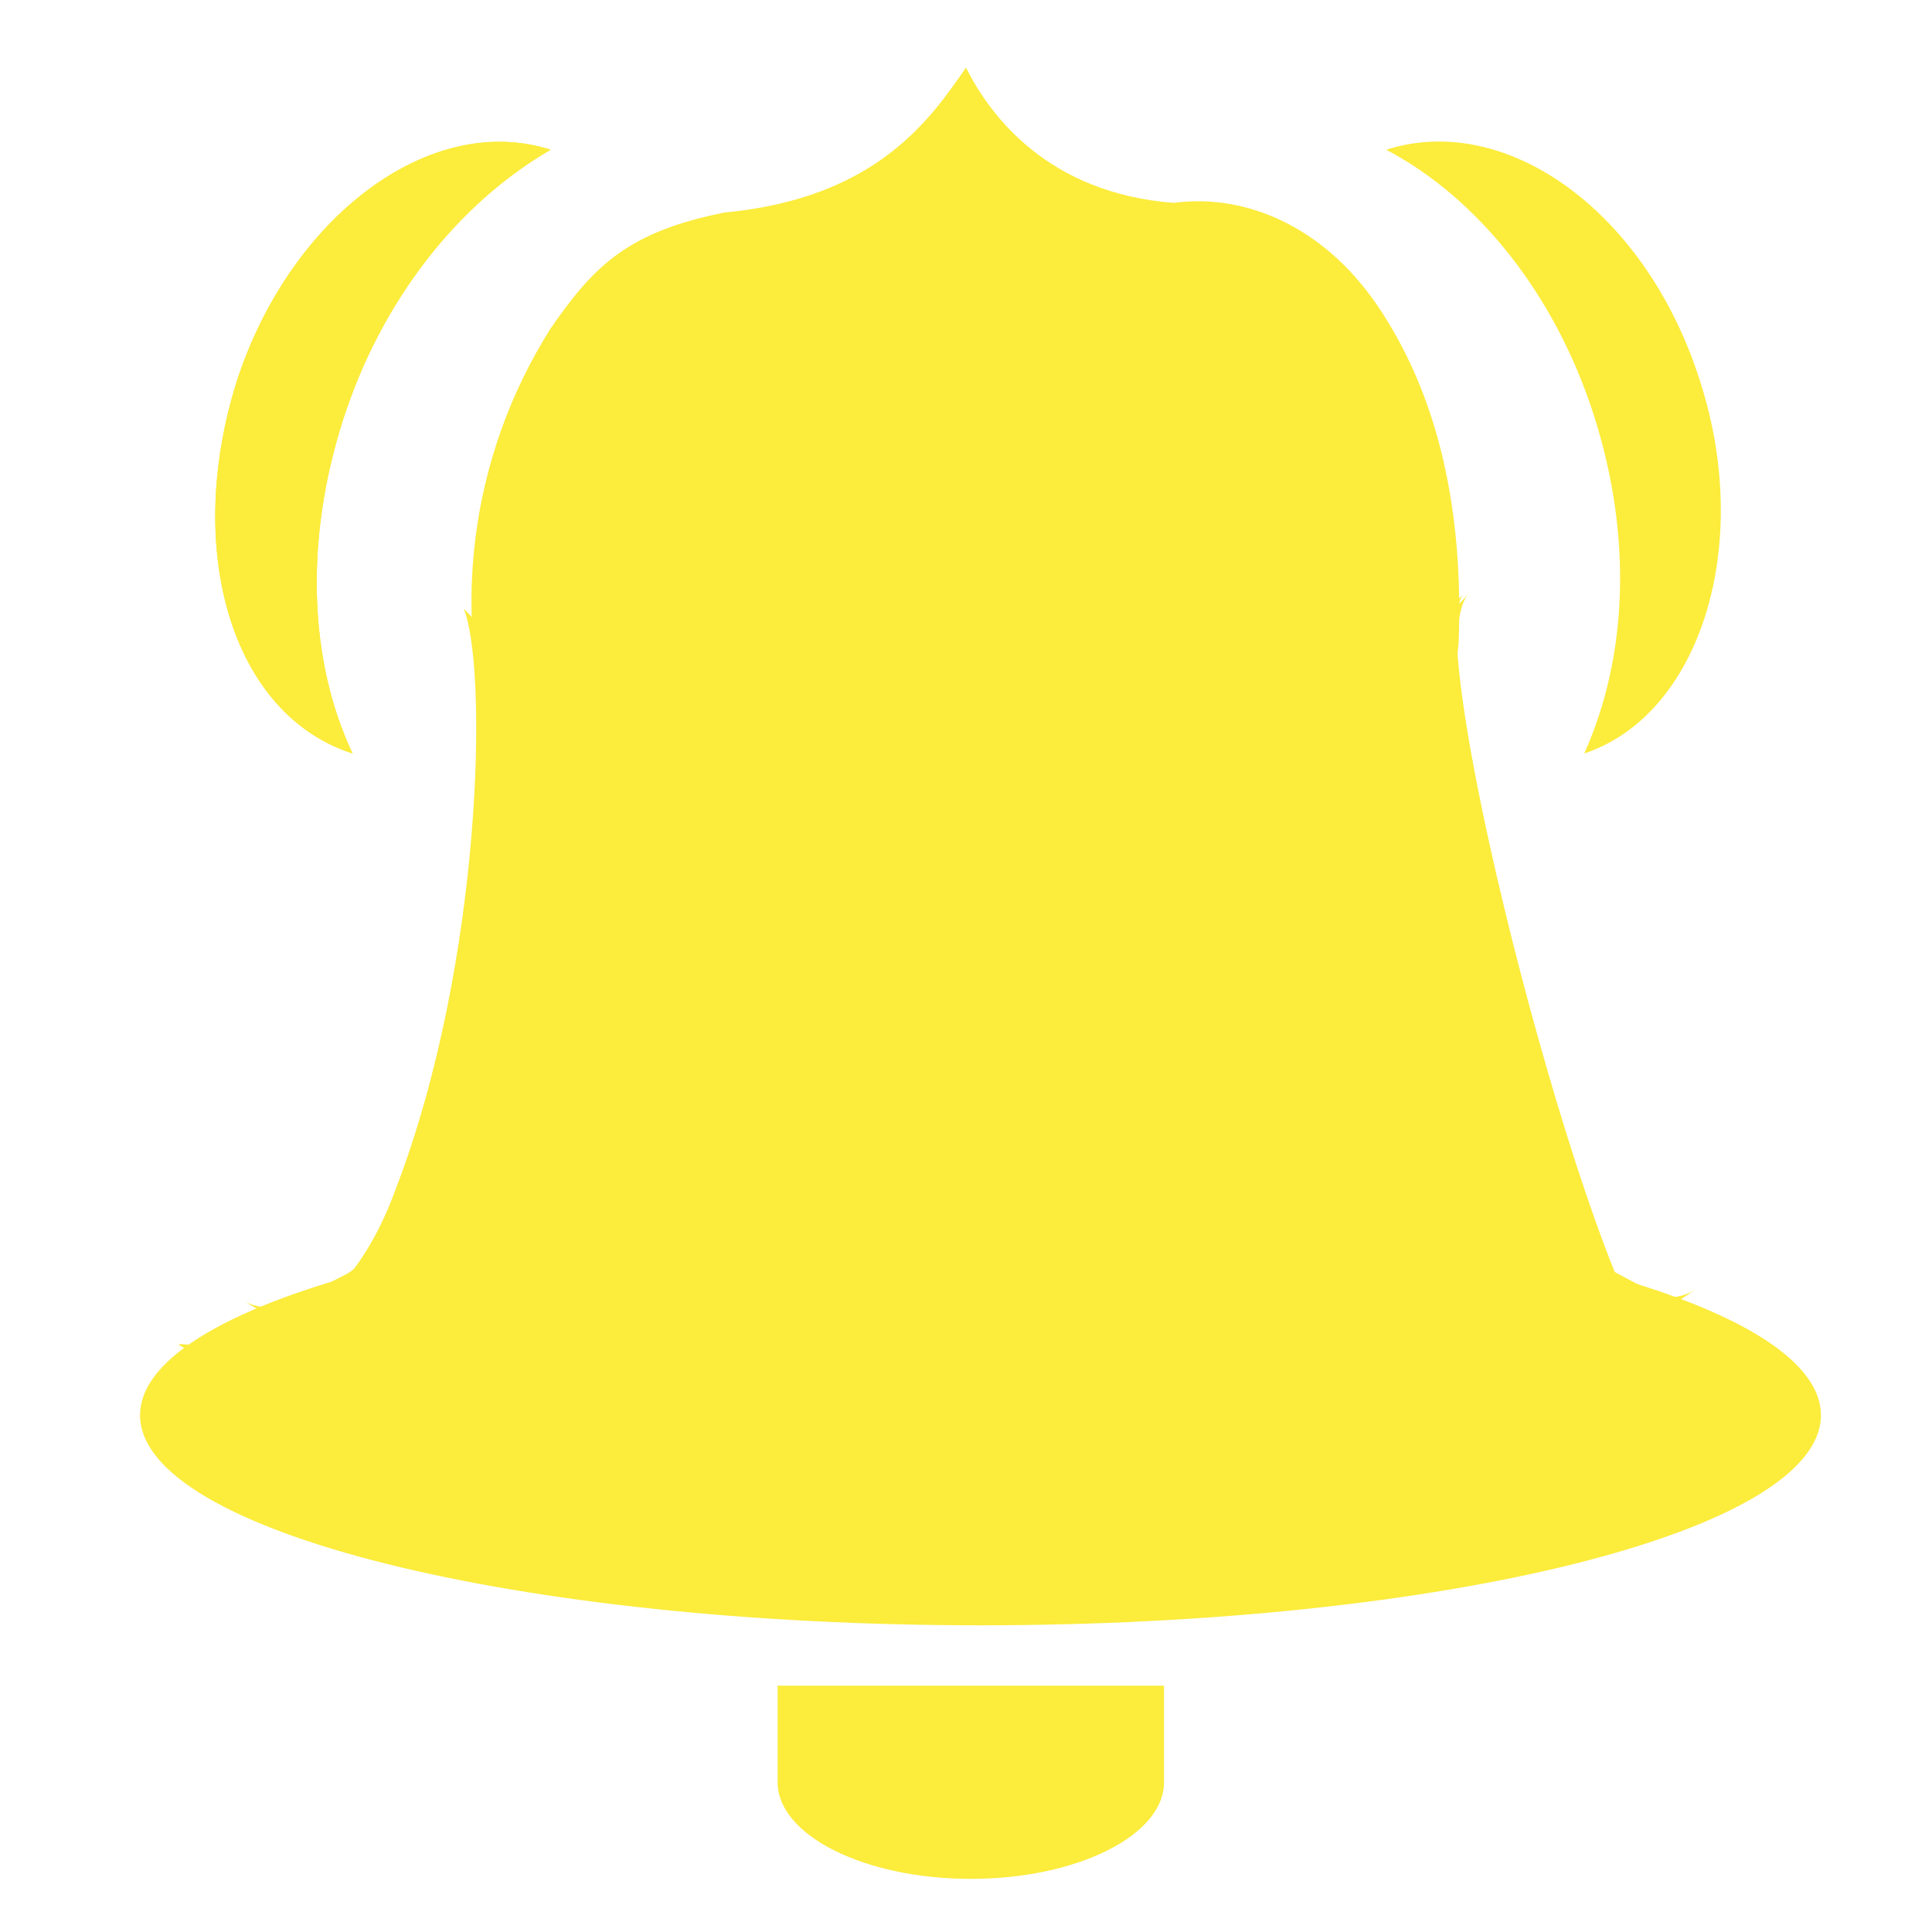
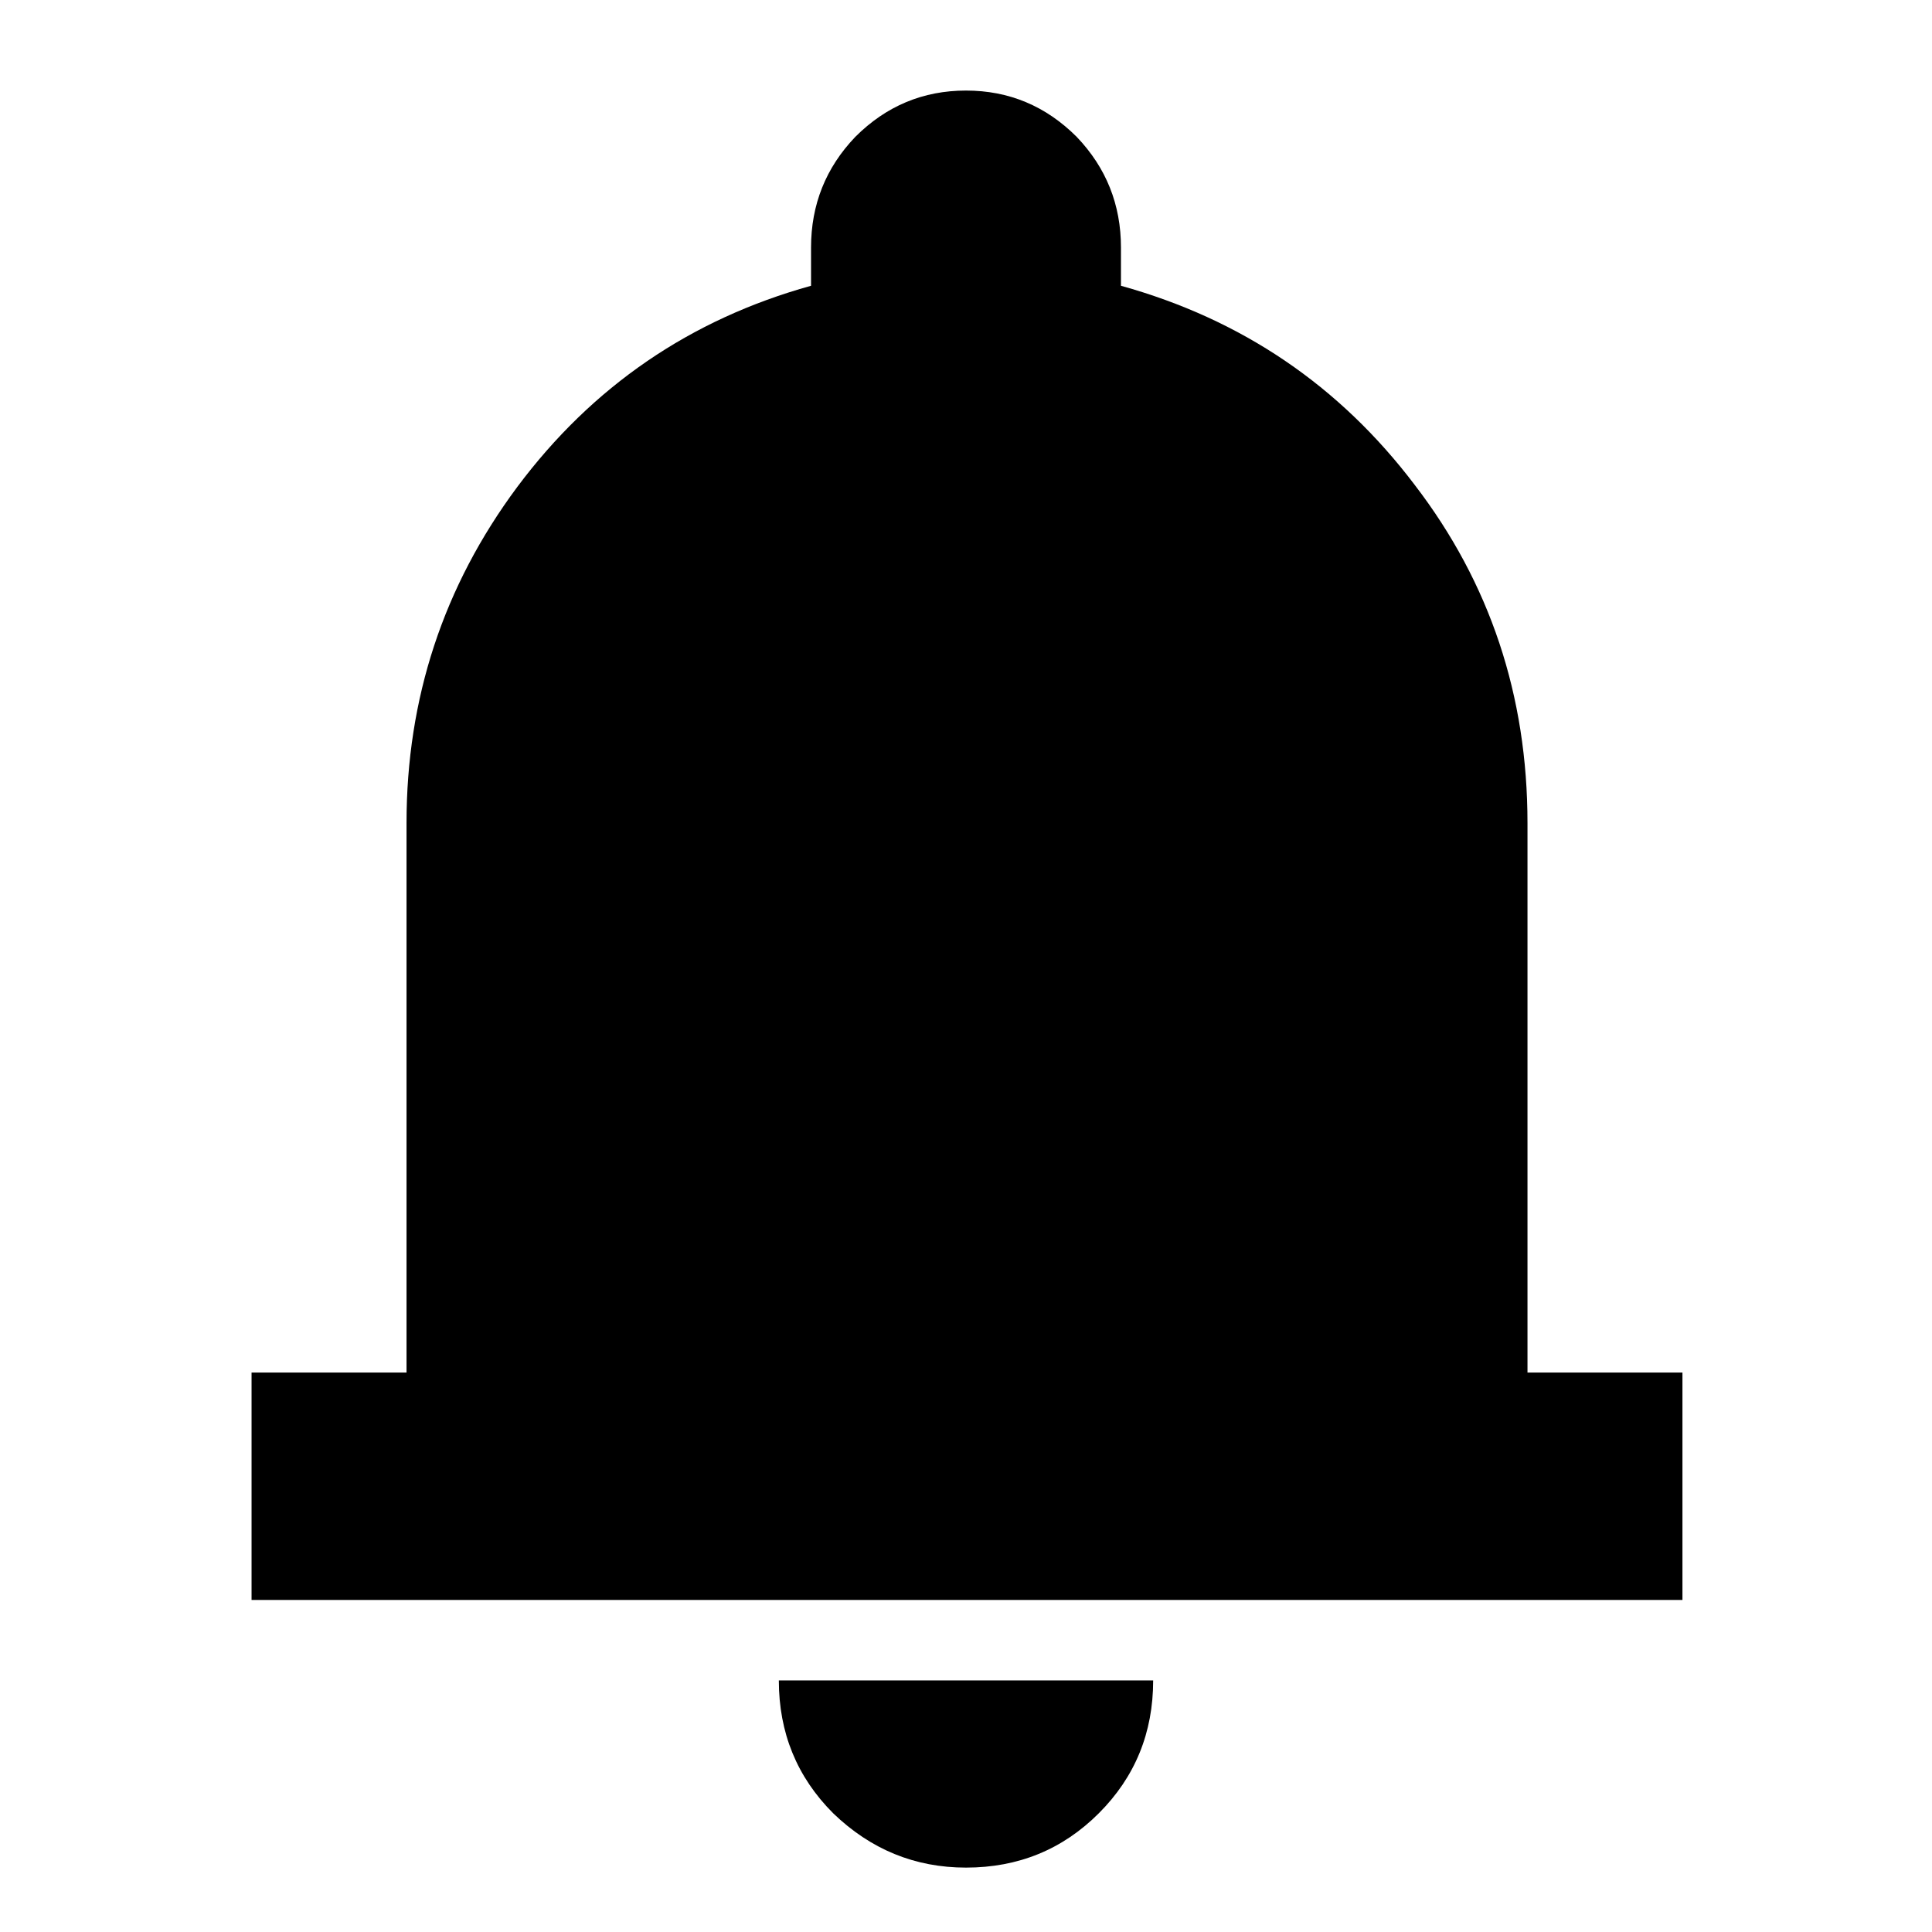
- <svg xmlns="http://www.w3.org/2000/svg" width="400" height="400">
-   <g stroke-width="0" fill="#fcec3c">
-     <ellipse ry="43.5" rx="174" cy="293" cx="203" />
-     <path d="M137 323c19-22 45-22 64-1 19-20 44-21 62-2l34-51c-21-32-21-83 0-115 3-11 4-10 5-21 1-27-4-51-17-70-11-16-27-23-42-21-26-2-38-18-43-28-7 10-18 27-50 30-20 4-27 11-36 24a106 106 0 0 0-11 90c21 32 21 84 0 116l34 49z" />
-     <path d="m305 132-106 8" />
-     <path d="M241 349v20c0 11-18 20-40 20s-40-9-40-20v-20h80zm-98-22-93-58c10 7 32-9 48-35s21-53 11-59l93 58c10 6 5 33-11 59s-38 42-48 35z" />
-     <path d="m198 235 91-61c-10 7-5 33 12 59 17 25 39 41 50 34l-91 61c-11 6-33-9-50-35-17-25-22-51-12-58zM73 156c-25-8-35-42-24-77 11-34 40-56 65-48-19 11-35 31-43 56s-7 50 2 69z" />
-     <path d="M73 156c-25-8-35-42-24-77 11-34 40-56 65-48-19 11-35 31-43 56s-7 50 2 69zM287 31c25-8 54 13 65 48 11 34 0 69-24 77 9-20 10-45 2-70s-24-45-43-55z" />
-   </g>
-   <path d="m231 201 73-78c-9 10 10 94 23 142 13 47 50 30 40 18s-145-72-136-82z" fill="#fcec3c" />
-   <path d="m230 201 73-78c-9 10 27 147 41 158 14 10 35 12 22 18m-189-89-81-84c5 12 4 73-14 120-17 47-56 27-42 34" fill="#fcec3c" />
+ <svg viewBox="0 -960 960 960">
+   <path d="M125-165v-113h77v-273q0-93 55-167 56-75 146-100v-19q0-32 22-55 23-23 55-23t55 23q22 23 22 55v19q90 25 146 99 56 73 56 168v273h77v113H125ZM480-32q-38 0-66-27-27-27-27-66h186q0 39-27 66t-66 27Z" />
</svg>
